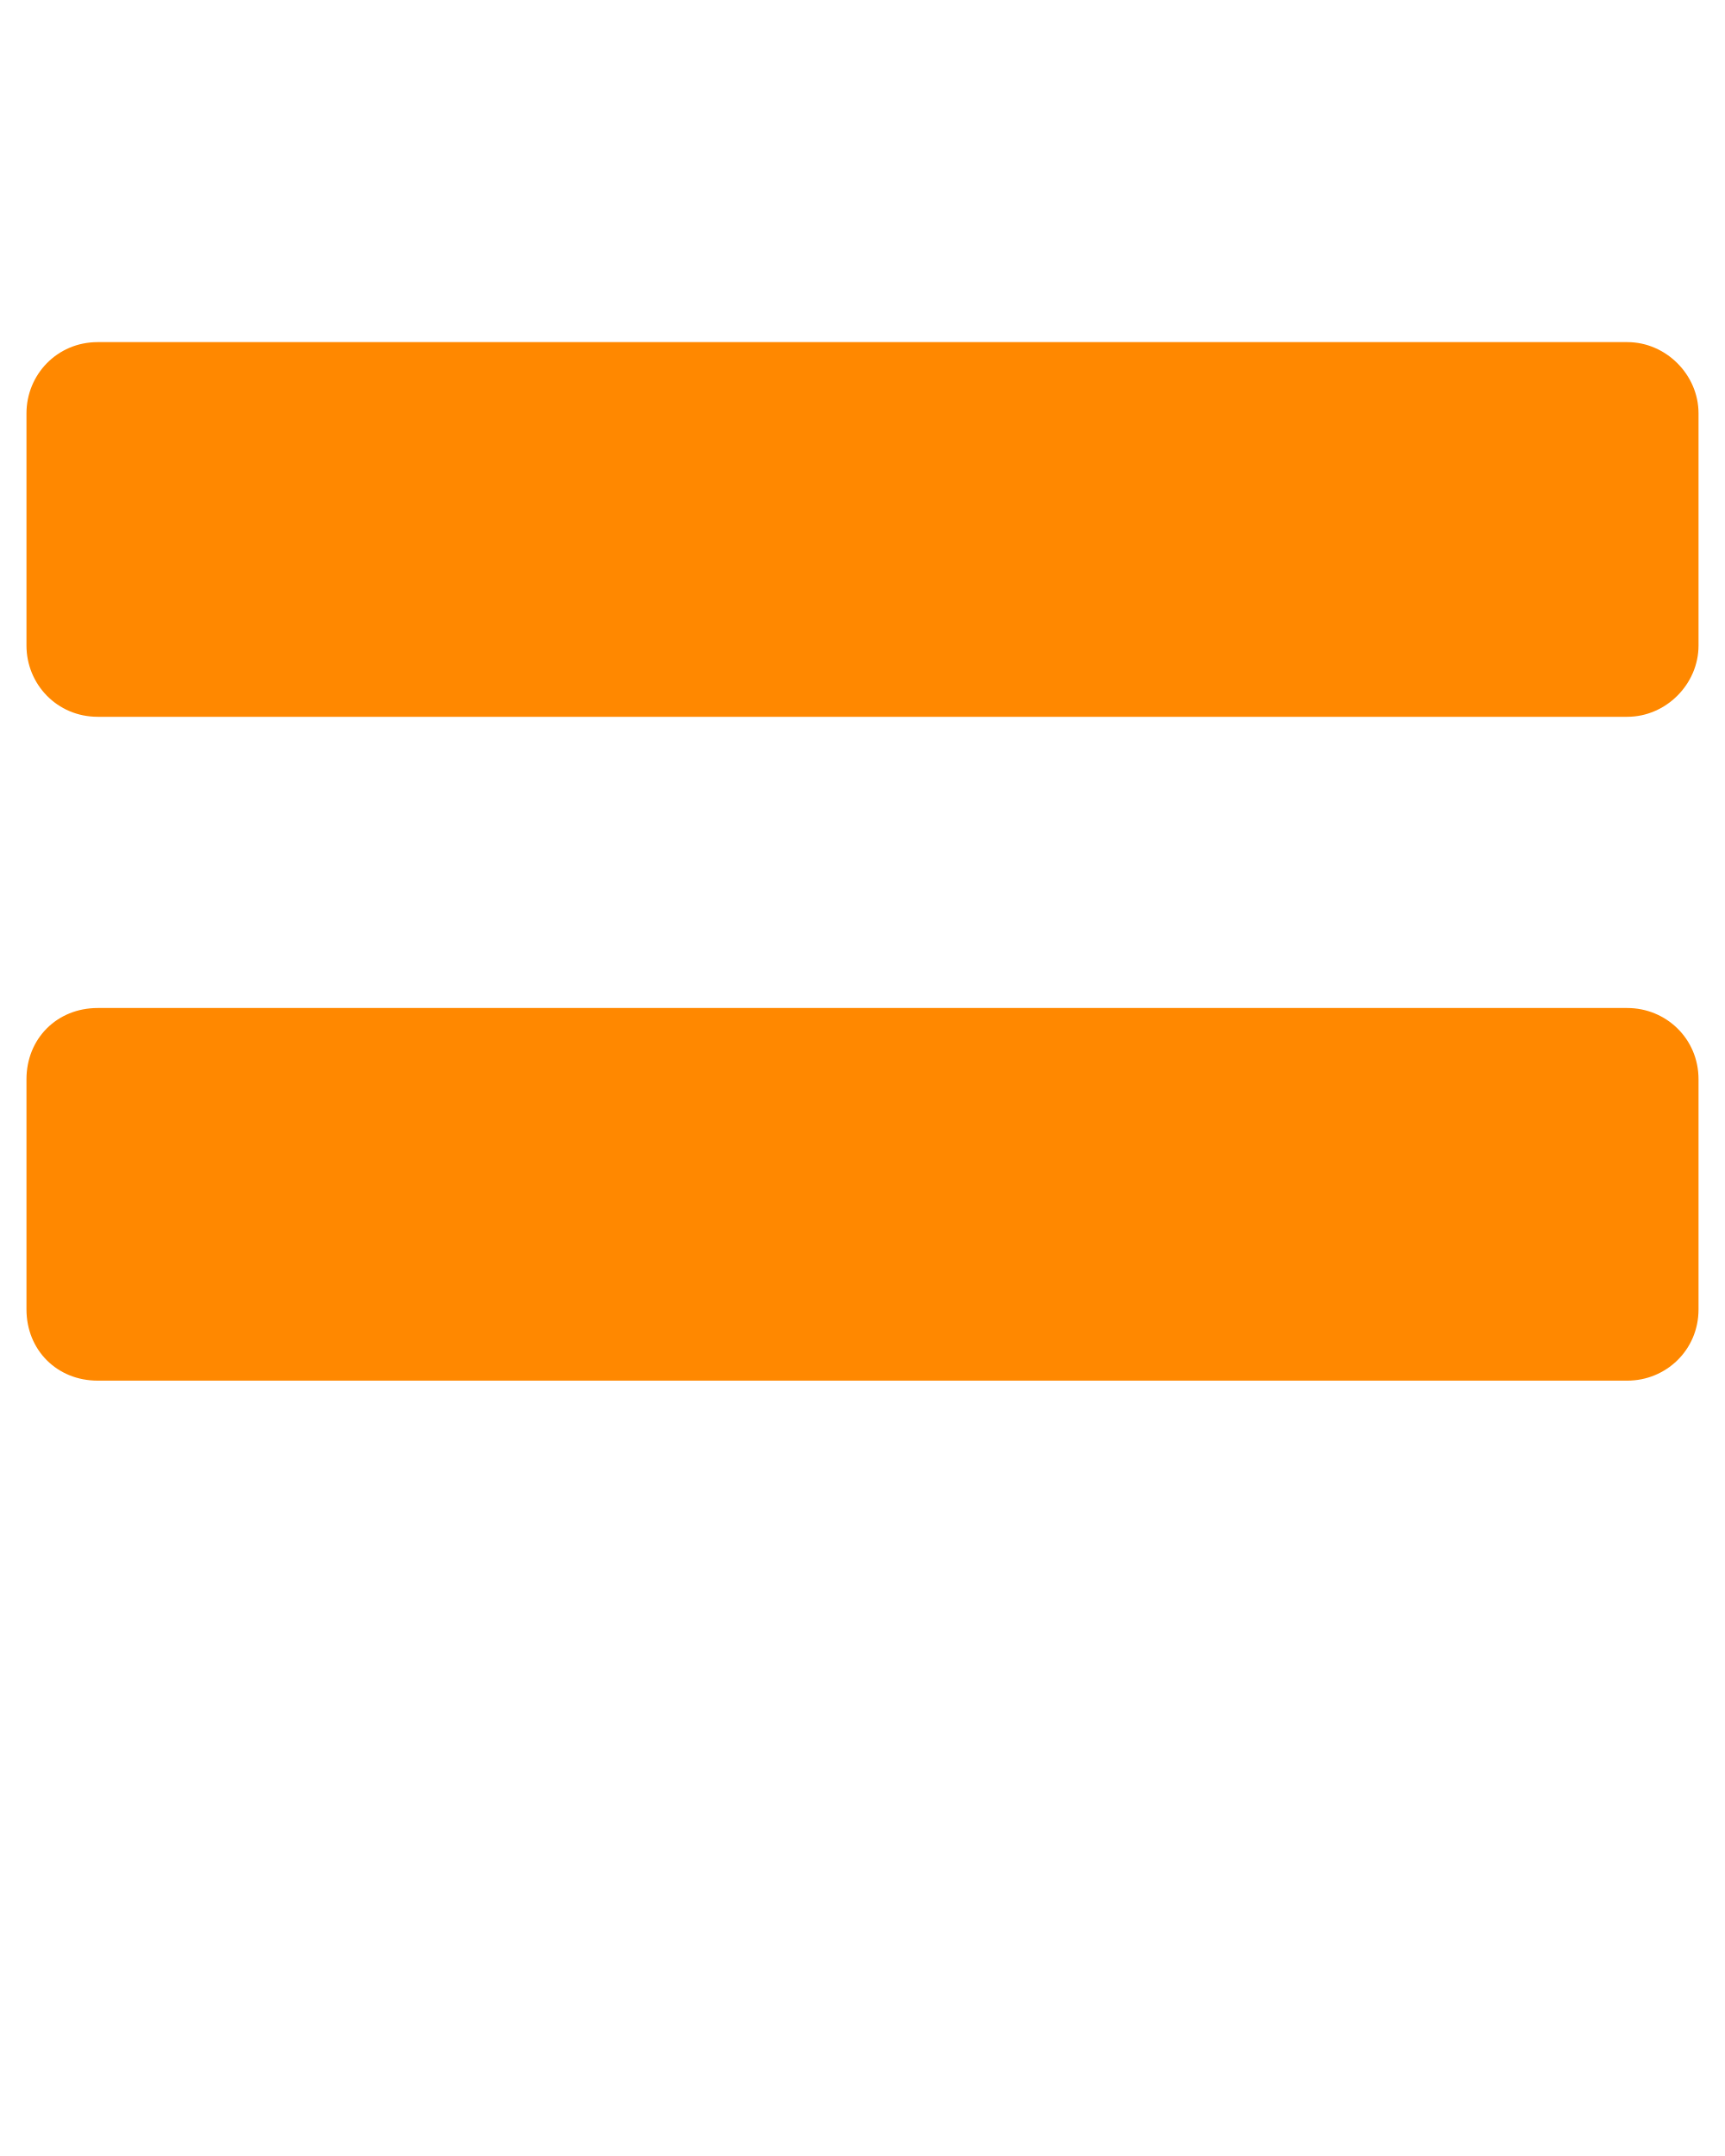
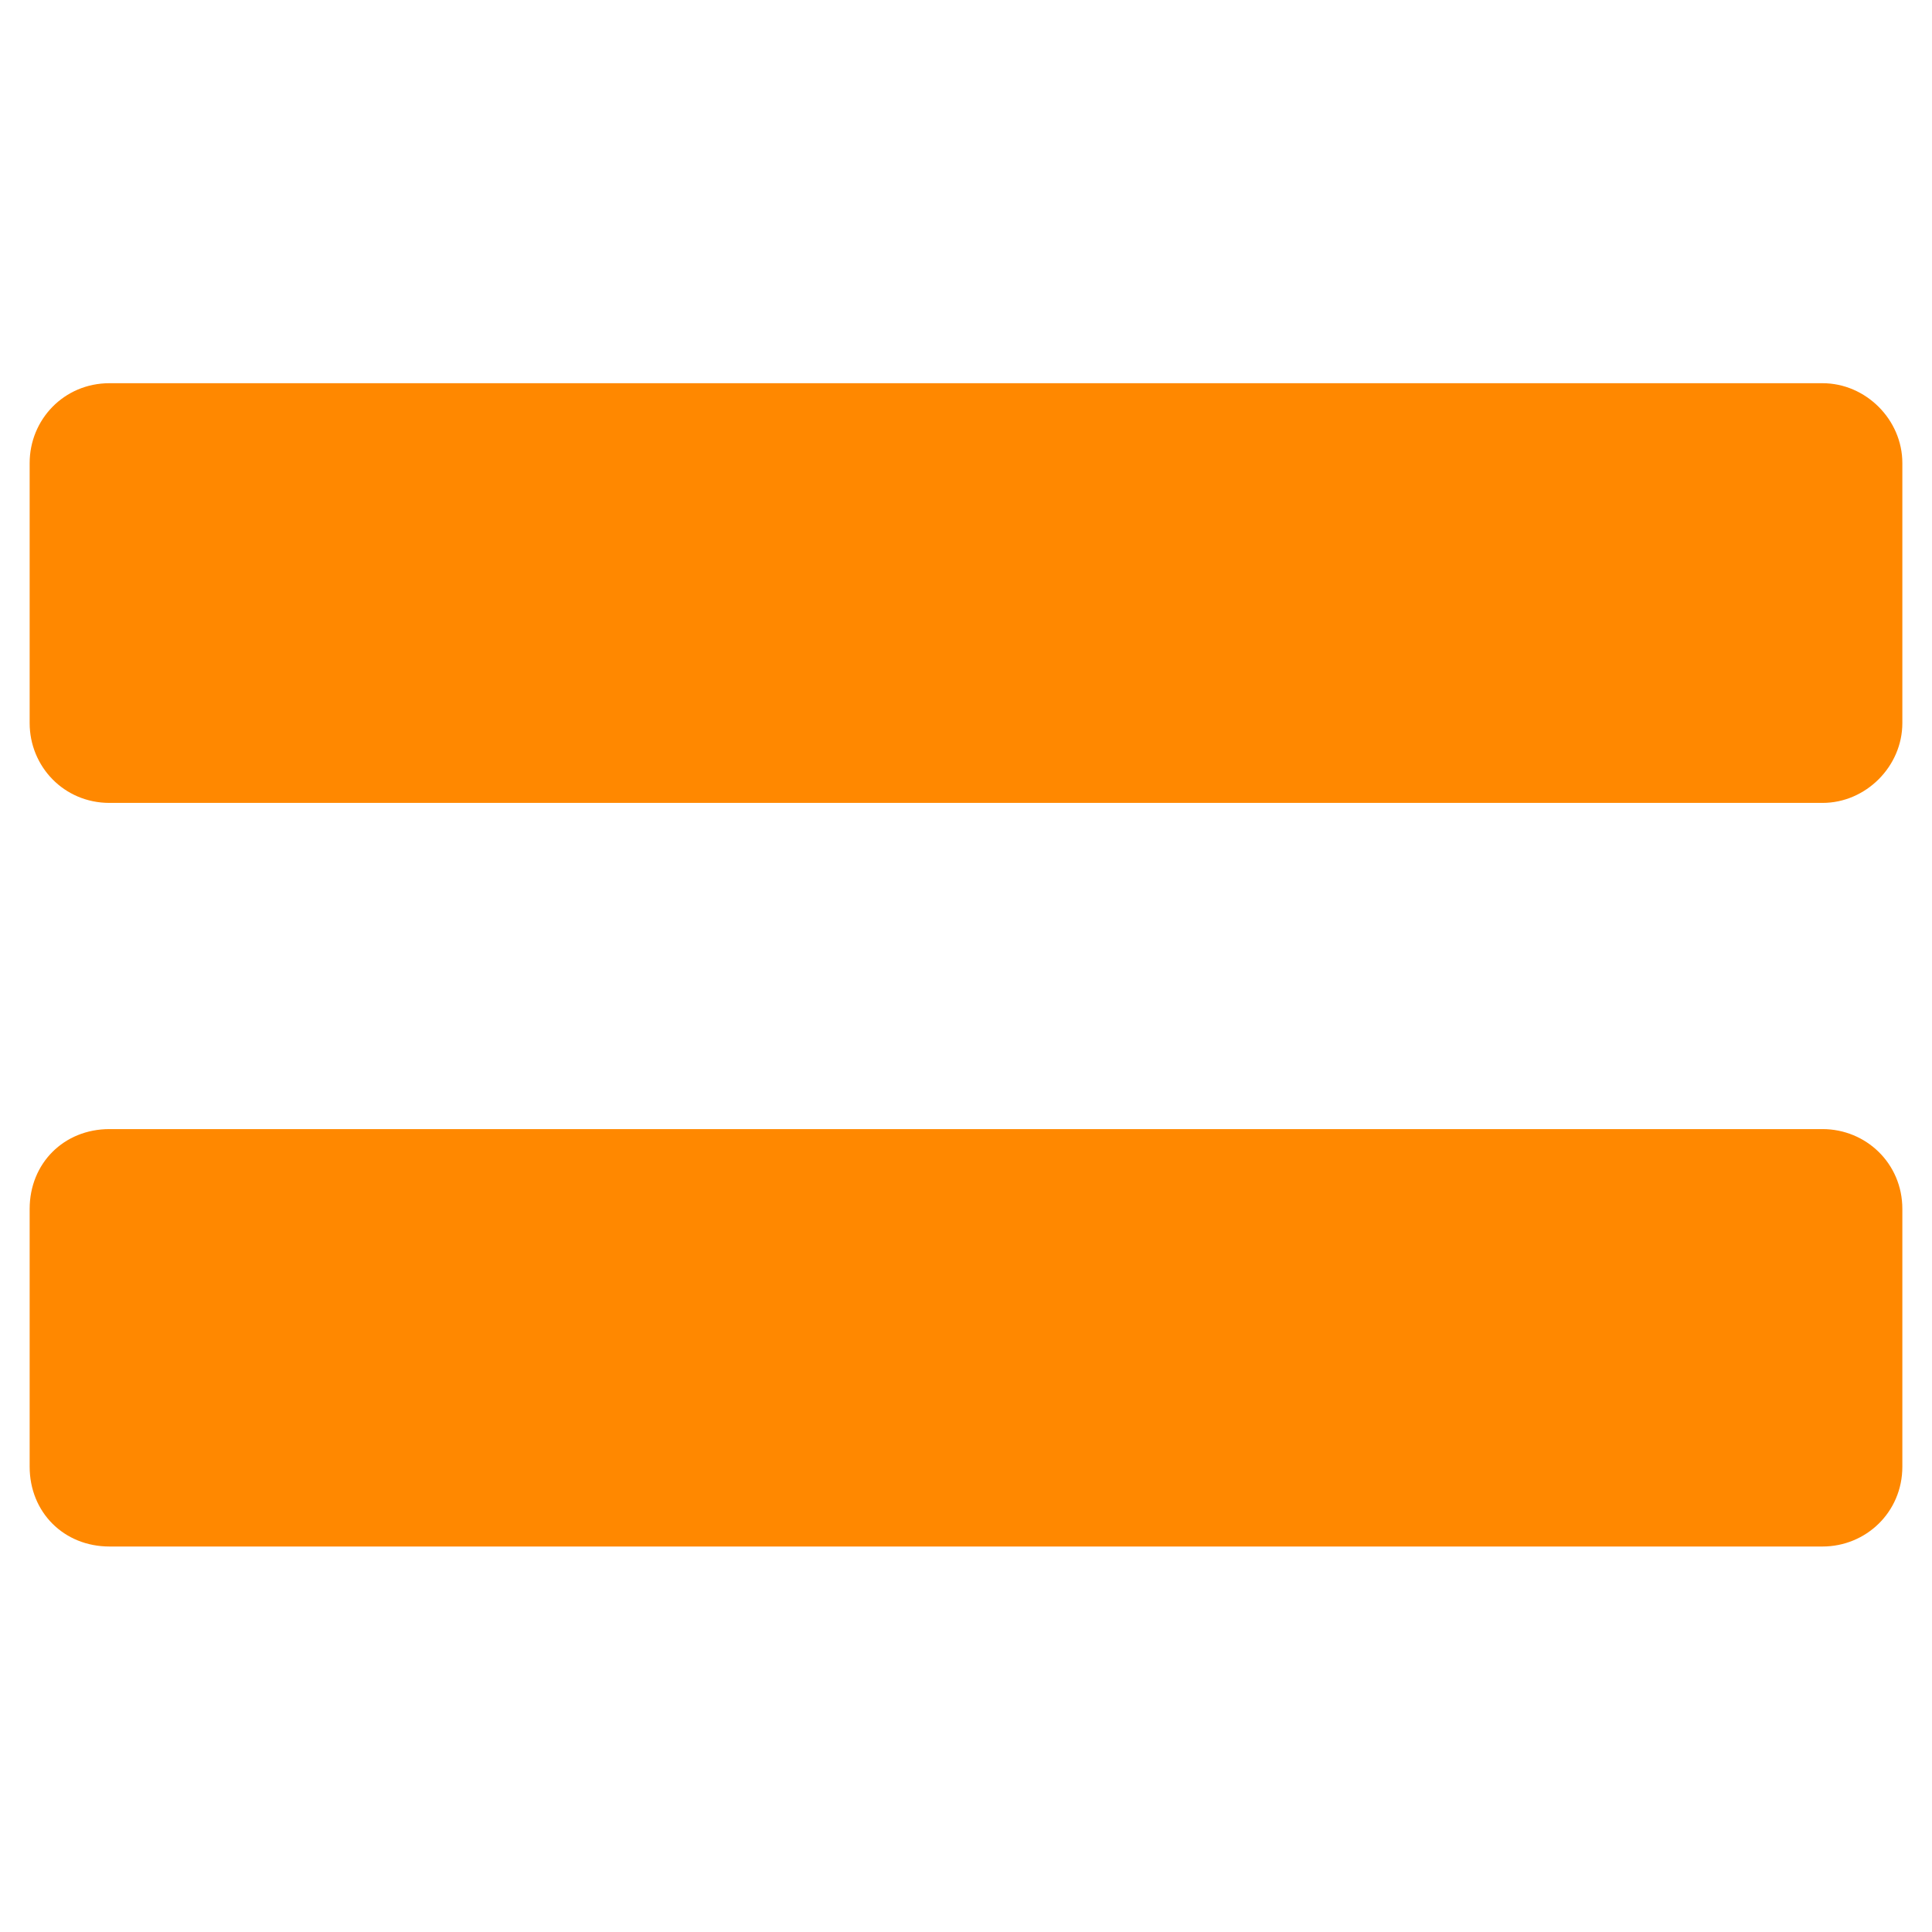
- <svg xmlns="http://www.w3.org/2000/svg" xml:space="preserve" version="1.1" style="shape-rendering:geometricPrecision;text-rendering:geometricPrecision;image-rendering:optimizeQuality;" viewBox="0 0 847 1058.75" x="0px" y="0px" fill-rule="evenodd" clip-rule="evenodd">
+ <svg xmlns="http://www.w3.org/2000/svg" xml:space="preserve" version="1.1" style="shape-rendering:geometricPrecision;text-rendering:geometricPrecision;image-rendering:optimizeQuality;" viewBox="0 0 847 847" x="0px" y="0px" fill-rule="evenodd" clip-rule="evenodd">
  <defs>
    <style type="text/css">
      .fil0 {
        fill: #f80;
      }
    </style>
  </defs>
  <g>
    <path class="fil0" d="M799 678c-250,0 -501,0 -751,0 -20,0 -35,-15 -35,-35 0,-38 0,-75 0,-113 0,-20 15,-35 35,-35 250,0 501,0 751,0 19,0 35,15 35,35 0,38 0,75 0,113 0,20 -16,35 -35,35zm0 -326c-250,0 -501,0 -751,0 -20,0 -35,-16 -35,-35 0,-38 0,-76 0,-114 0,-19 15,-35 35,-35 250,0 501,0 751,0 19,0 35,16 35,35 0,38 0,76 0,114 0,19 -16,35 -35,35z" />
  </g>
</svg>
